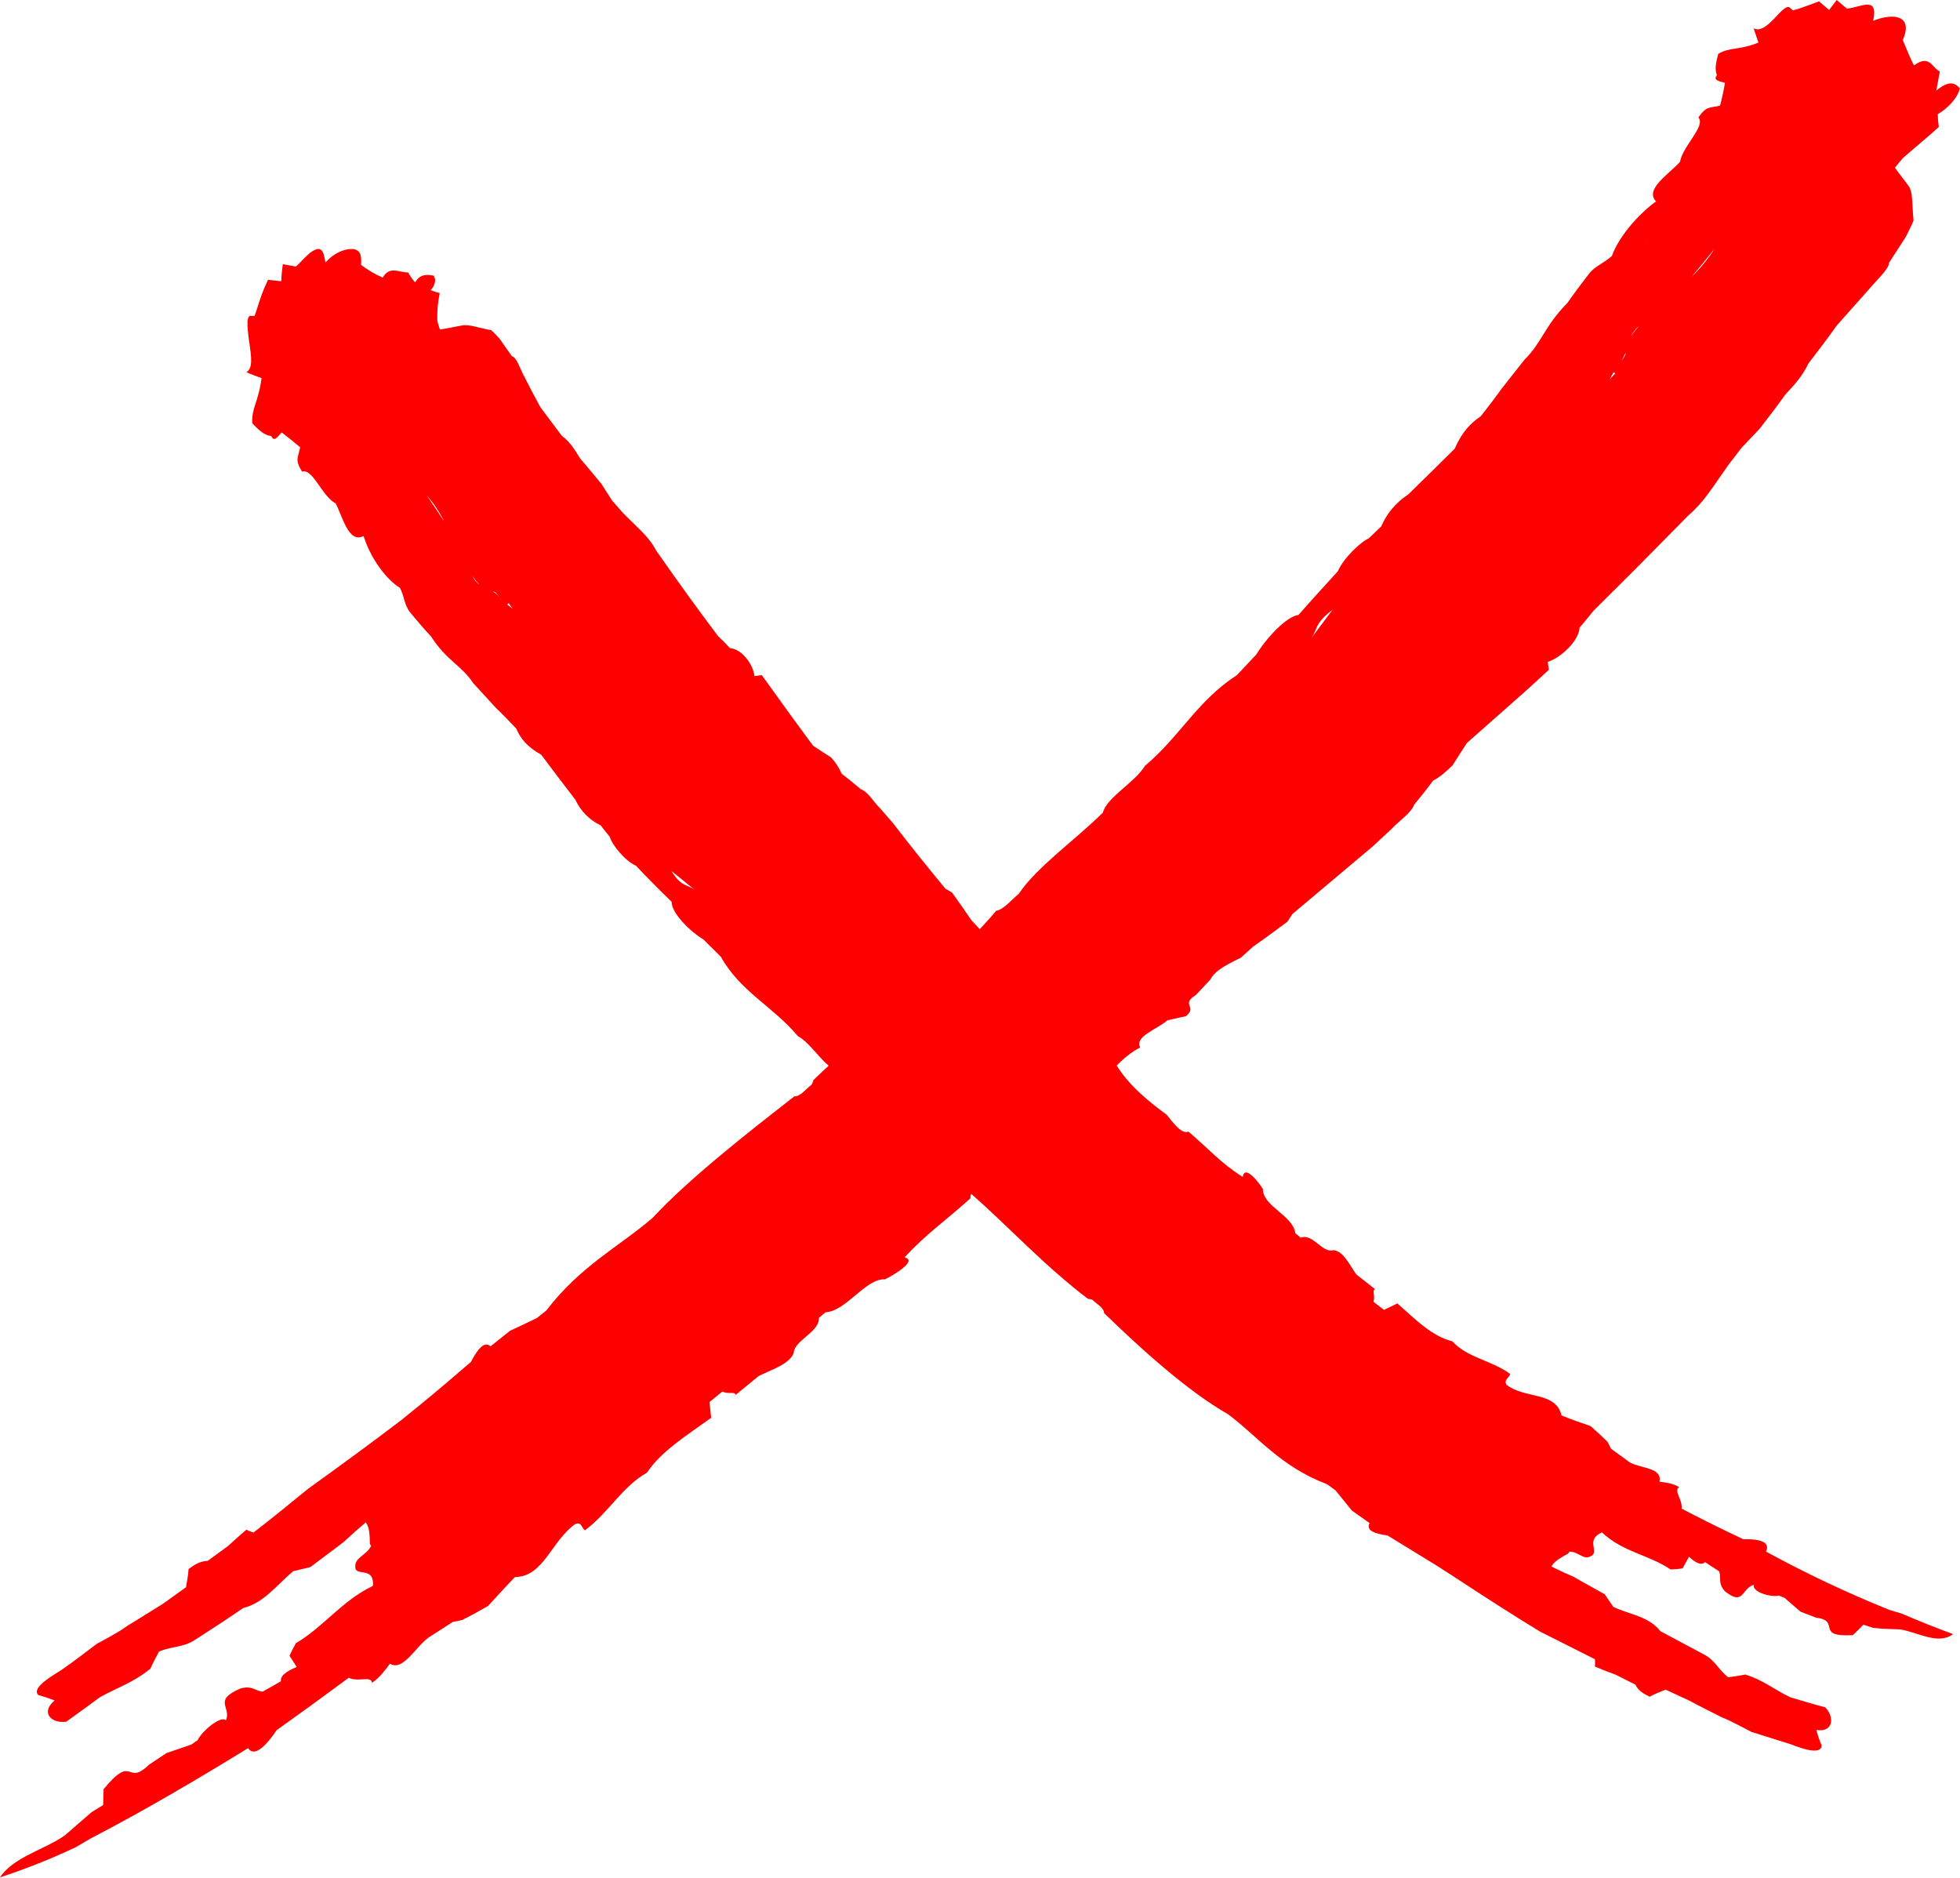
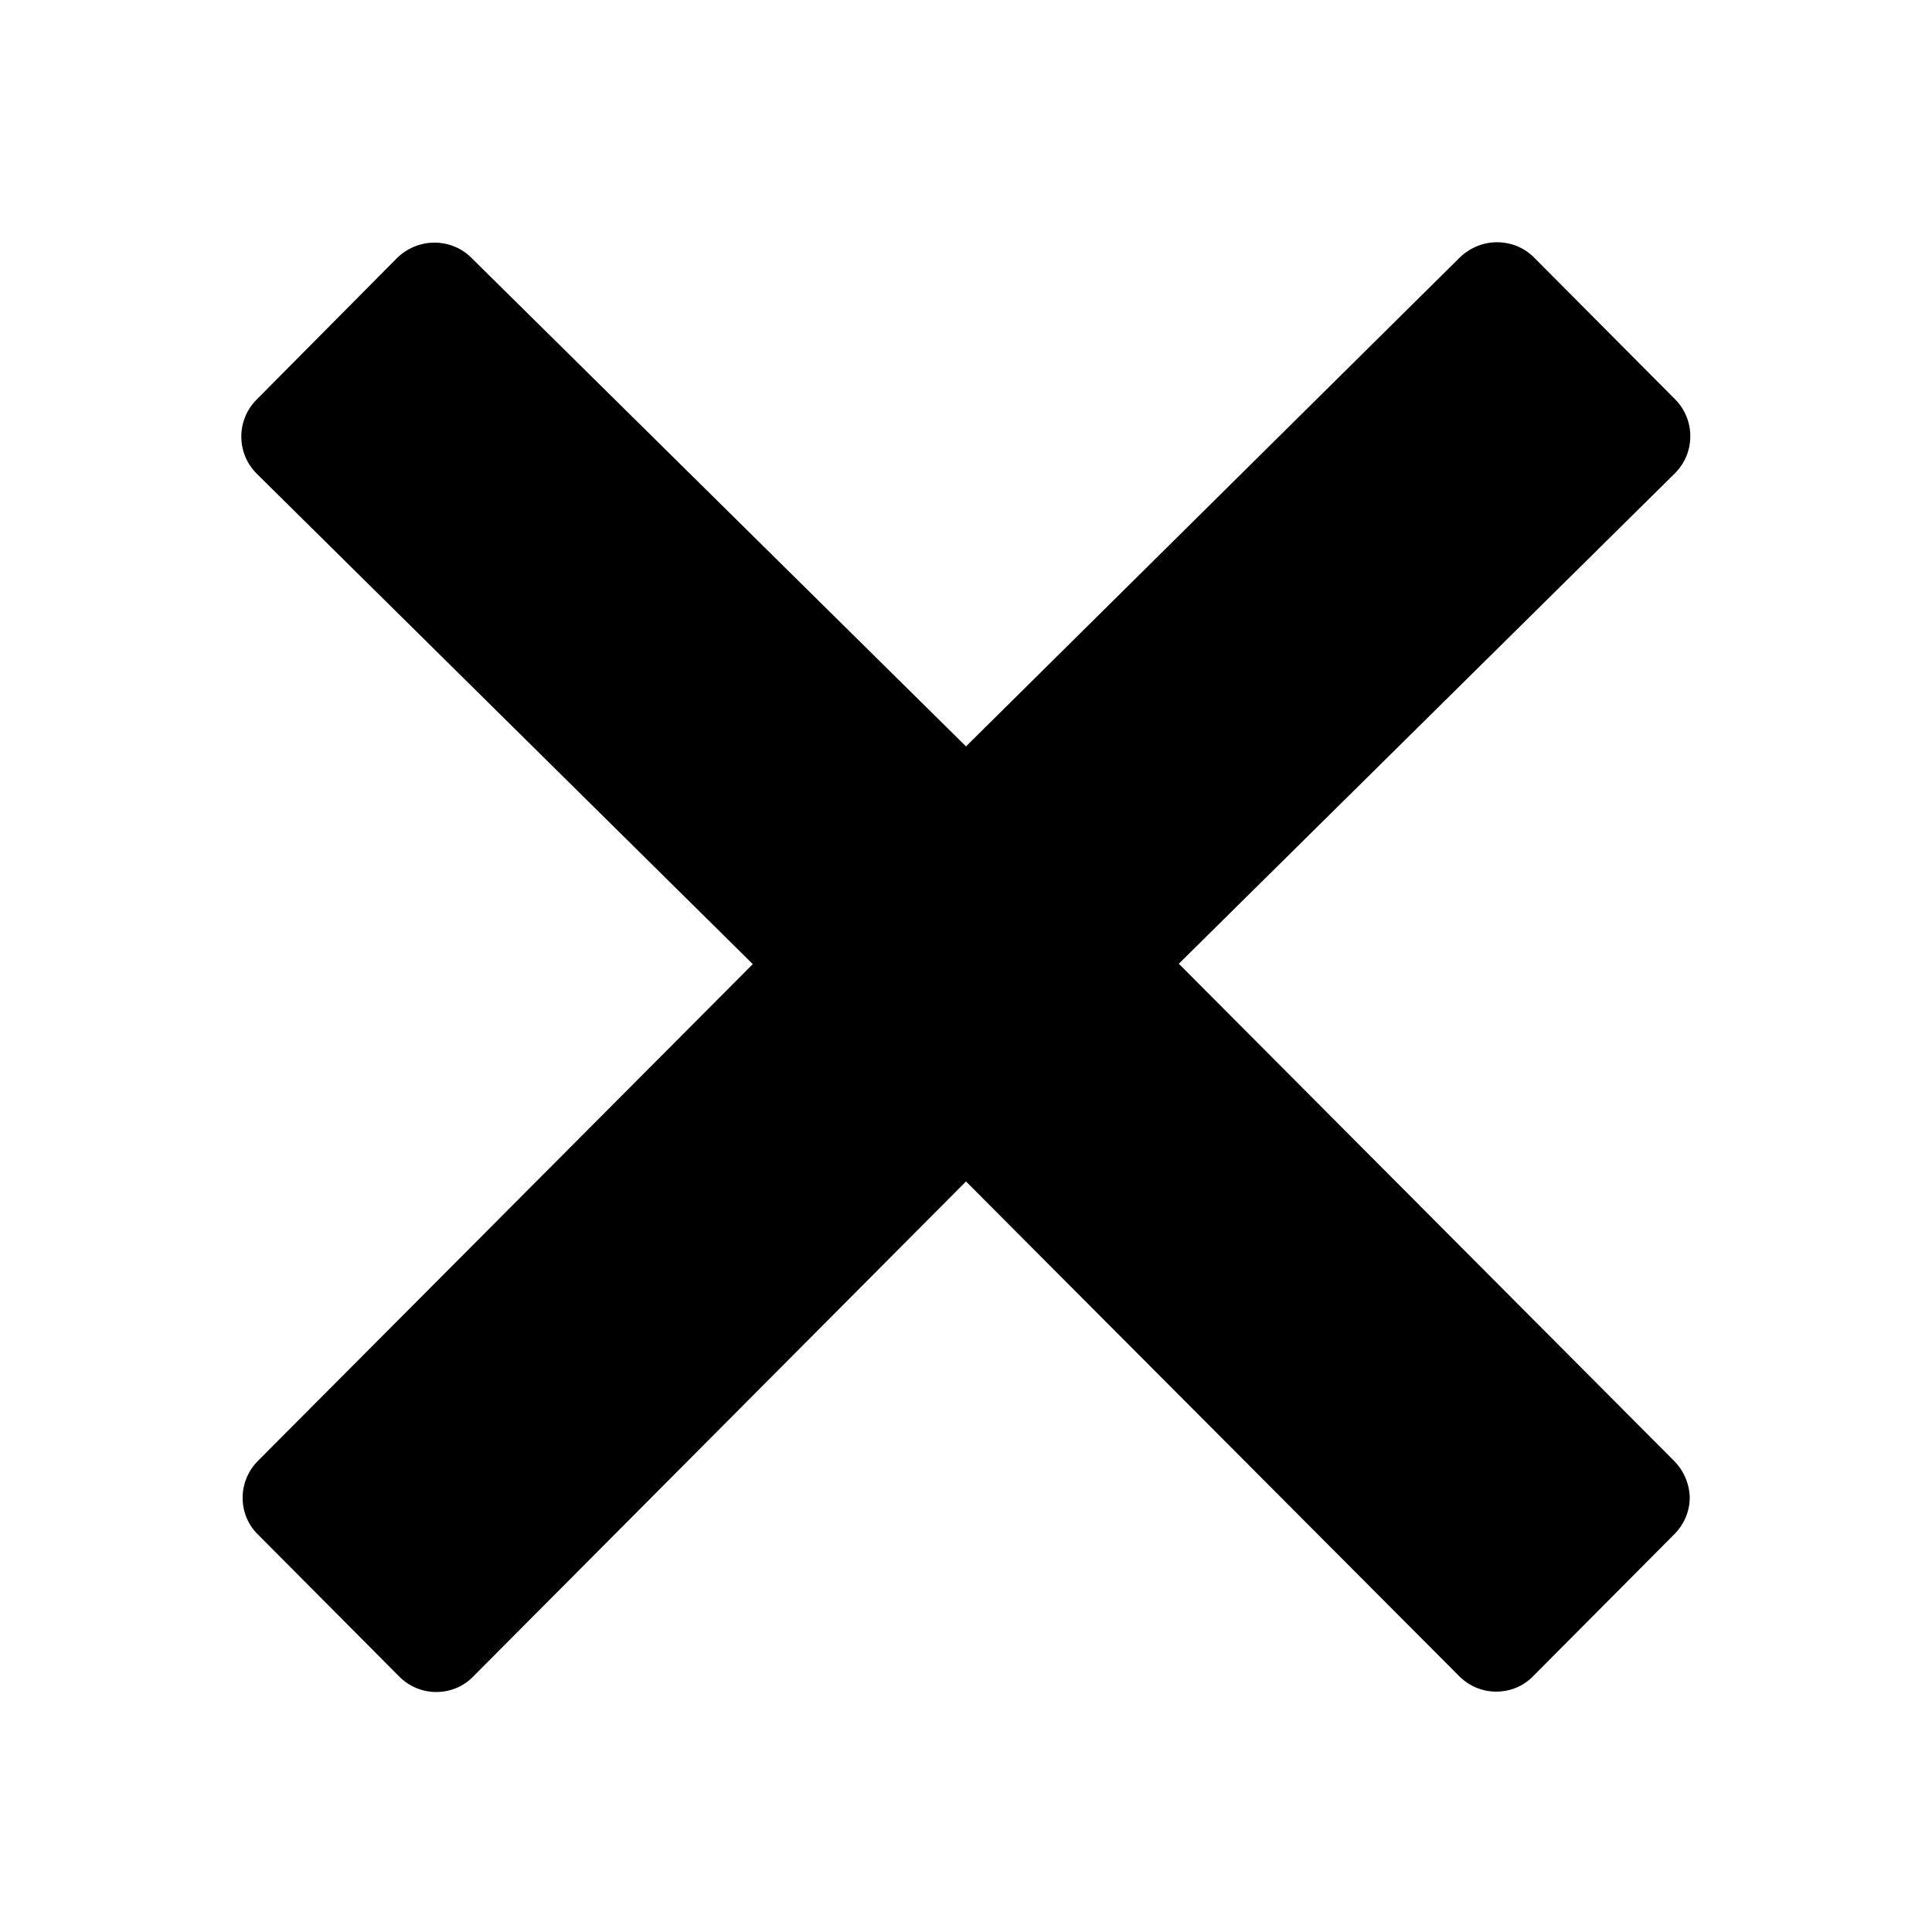
- <svg xmlns="http://www.w3.org/2000/svg" id="Camada_1" data-name="Camada 1" viewBox="0 0 833 797.78">
-   <defs>
-     <style>.cls-1,.cls-2{fill:none;}.cls-2{stroke:#000;stroke-width:4px;}.cls-3{clip-path:url(#clip-path);}.cls-4b{fill:#fd0001;}</style>
-     <clipPath id="clip-path" transform="translate(-5 -9.56)">
-       <rect class="cls-1" x="5" y="9.39" width="833" height="797.9" />
-     </clipPath>
-   </defs>
-   <path class="cls-2" d="M466.68,435.58l-3-56.92" transform="translate(-5 -9.56)" />
-   <g class="cls-3">
-     <path class="cls-4b" d="M290.33,379.66c3.33,2.59,6.67,5.46,10,8.06C297,385.23,294.67,386.61,290.33,379.66ZM172.6,243.23h0l4.67,7.76C175.1,247.39,173.93,245.45,172.6,243.23ZM571.32,268.7l-9,12C565.12,276.67,563.71,274.42,571.32,268.7ZM706.39,110.19l-6.92,7.46,6.91-7.46Zm-4.88,37.94c-1.19,1.38-2.31,2.81-3.39,4.32A15,15,0,0,1,701.51,148.13Zm32.19-32.88a63.56,63.56,0,0,1-9.87,12C727.3,123.23,730.59,119.19,733.7,115.25Zm-42.23,53c-.88.86-1.61,1.69-2.36,2.52.57-1,1.12-2.06,1.68-3.09A1.21,1.21,0,0,0,691.47,168.21Zm1.14-3.91c0-.05.06-.11.08-.16a10.67,10.67,0,0,0,3.1-4.58C696.13,160.81,694.21,162.61,692.61,164.3ZM221.23,265.87c.55.89,1.12,1.65,1.69,2.41l-2.39-1.88A1.53,1.53,0,0,0,221.23,265.87ZM218,264.41l-.13-.11a7.82,7.82,0,0,0-3.32-3.33C215.76,260.84,216.88,262.78,218,264.41Zm-31.54-44.27a52.59,52.59,0,0,1,7.32,11C191.33,227.37,188.83,223.69,186.43,220.14ZM208.73,258a10.7,10.7,0,0,1-3-3.67A41.78,41.78,0,0,0,208.73,258ZM808,693.66a498.74,498.74,0,0,1-52.45-24.79c2.28-4.72-4.38-5.37-9.62-5.24-8.9-4.16-17.47-8.43-26.23-13,.37-4.2-3.47-7.33-1.09-9.16-2.69-1.68-5.56-1.88-8.34-2.31,1.32-6.15-8.43-5.58-12.87-8.36-2.56-2-5.2-3.71-7.74-5.67a26.7,26.7,0,0,0-1.54-3c-2.31-2.27-4.72-4.43-7.11-6.58-4.24-1.44-8.22-2.84-12.36-4.52-2.41-10.29-15.38-6.91-23.34-13-1.37-2.11,1.11-3,1.55-4.61-8.2-6-18-6.71-24.66-13.93-8.47-2-15.6-9.21-23.31-16.07l-5.69,2.75-4.47-3.44c.81-2.82-.69-4.71.65-5.4l-7.91-6.2c-2.72-3.65-5.4-10-9.81-10.34-4.77,1.42-8.58-7.25-13.86-5.3l-2.29-1.91c-1.07-7.67-13.77-11.34-13.78-18.77-1.27-2.12-7.7-10.82-8.58-5.13-9.46-6-14.21-11.76-23.07-19.27-2.92,1.29-6.6-3.91-9.23-7.16-6.71-4.93-15.67-11.9-21.25-20.9,3.11-3.23,7.08-6.36,10-7.68-2.69-4.63,7.48-7.9,11.66-11.62,2.5-.42,5.19-1.23,7.69-1.64,5.25-4.16-2.42-4.88,4.25-9,2.06-2.19,4.13-4.38,6.17-6.57,1.48-2.9,4.38-5.23,13-9.33l5.24-4.74c4.93-3.4,9.69-6.95,14.48-10.51.86-1.31,1.56-2.22,2.13-3.26q17.13-14.4,34.2-28.78l7.93-7.36c3.3-3.61,8.15-6.53,9.74-10.44,2.63-3.26,5.52-6.77,8-10.17,3.08-1.57,5.8-4.13,8.24-6.45,2.08-3.31,4.16-6.61,6.11-9.54l14.81-13.08c6.73-5.92,13.45-11.85,20-18-.11-1.25-.35-2.1-.45-3.37,5.81-1.83,13.31-9.18,13.53-14.59,2-2.24,3.89-4.64,5.78-7l17.8-17.7,22.7-23c6.56-5.61,10.11-11.75,17-21.46l5.58-7.24c2.59-2.73,4.94-5.19,7.53-7.93,3.74-4.8,7.47-9.62,11-14.62,3.61-3.86,7.44-8,9.81-13.18,4.18-5.45,8.11-10.62,12.12-16.25l13.35-15c3.13-3.84,8.83-8.92,8.82-11.58,2.31-3.59,4.84-7.49,7.16-11.08,1.06-2.16,2.36-4.61,3.27-6.9-.37-3.5-.37-7.15-.75-10.64a14.08,14.08,0,0,0-.93-3.46c-1.95-2.84-4.27-5.52-6.23-8.36l3.36-4.08c5.14-4.49,10.19-8.6,15.29-13.22a38.07,38.07,0,0,1-.44-5.45c3.5-2,8.35-6.36,9.38-11-2-2.19-4.31-3.63-10,.95.47-2.57,1-5.56,1.51-8.13-3.34-1.37-4.31-7.51-11-2.5-1.78-3.46-3.17-7.08-4.76-10.8,4.62-10.49-3.93-11.69-12.58-8.18,2.39-11.09-5.56-5.52-11.19-5.2l-4.32-3.64-3.2,4.22c-1.34-1.13-2.82-2.4-4.3-3.66-2.69.94-7.38,2.9-11.09,3.84l-1.47-1.28c-3-1.75-9.68,12-15.26,8.86l2.06,6.1c-8.3,3.38-12,1.81-17.09,4.8-.87,3.48-1.62,6.16-.55,9.11-1.82,2.15,1.16,2.54,3.41,3.2A89.14,89.14,0,0,1,736,54.46c-4.53,1.1-5.64,0-9.2,5,3.29,3.68-6.61,12-7.8,18.87-4.55,5.11-15.22,11.67-10.17,16.8-8.54,6.22-16.21,15.9-18.76,23.18-3.51,3.15-6.68,4-9.54,7.3-3.34,4.36-6.44,8.46-9.41,12.71-9.7,9.79-10.72,16.71-18.24,24.11l-9.81,12.46c-2.81,3.94-5.76,7.75-8.72,11.53-4.26,2.89-7.88,6.49-11.12,13.82L613.36,210l-9.91,9.71A30.52,30.52,0,0,0,592,233.26l-5.27,5.07c-3.52,1.5-10.9,8.6-13.09,13.9-5.7,6.28-11.19,12.25-16.79,18.64-5.2.64-13.9,10.14-17.89,16.79l-8.35,8.86c-16.45,10.49-24.36,26.22-39,38.46-4.21,7-16.35,13.52-17.85,19.84-11.78,11.67-28.28,23.26-35.74,34.51-3.14,2.53-6.39,6.7-9.66,7.26-2.25,2.71-4.6,5.26-6.95,7.81-1.15-1.23-2.44-2.6-3.56-3.81-2.68-4-5.46-7.88-8.24-11.76-1.11-.63-1.86-1.17-2.75-1.57-7.59-9.18-15.07-18.42-22.29-27.87l-5.65-6.5c-2.84-2.68-4.82-6.79-8.12-8-2.58-2.12-5.33-4.48-8.05-6.5a24.63,24.63,0,0,0-4.57-7c-2.67-1.68-5.33-3.38-7.66-5-3.15-4.3-6.14-8.38-9.3-12.67l-12.47-17.29c-1.15.11-2,.32-3.11.44-.53-5.1-5.55-11.65-10.36-11.86-1.6-1.77-3.32-3.44-5.07-5.11-3.91-5.19-7.78-10.41-11.76-15.89-5-6.9-9.79-13.59-14.62-20.57-3.15-6-7.6-9.32-14.08-15.93l-4.65-5.31-4.53-7.06c-3-3.6-5.91-7.21-9-10.74-2.09-3.43-4.27-7.08-7.82-9.68-3.07-4.1-6-8-9.07-12.1-2.41-4.41-4.62-8.58-6.8-12.93-1.79-3.09-3.15-8.26-5.3-8.75-1.75-2.39-3.56-5-5.17-7.36-1.12-1.18-2.34-2.6-3.59-3.7-2.94-.51-5.7-1.31-8.62-1.91a16.51,16.51,0,0,0-3.17-.23c-3.3.56-6.72,1.37-10.06,1.85-.38-1.22-.7-2.19-1.08-3.4a47.32,47.32,0,0,1,1-12.1,24,24,0,0,1-3.83-1.24,6.94,6.94,0,0,0,1.68-3,3.53,3.53,0,0,0-.48-3.18c-2.74-.44-5.73-.83-7.81,2.92a23.81,23.81,0,0,1-3-4.27c-1.8.1-3.61-.61-5.43-.79s-3.79.18-5.35,3a44,44,0,0,1-9.23-5.42c.18-2.4,0-4-.54-5.07a3.8,3.8,0,0,0-3.34-1.66c-3.05-.13-7.85,1.71-11.23,5.77-.5-2.91-.93-4.52-1.71-5.26s-1.86-.64-3.1,0c-2.56,1.21-5.32,4.77-7.76,6.93l-5.56-1a67.77,67.77,0,0,0-.67,7.26l-5.62-.63c-.83,1.7-1.91,4.21-2.9,6.93s-1.94,6.11-2.81,8.42l-2,0c-.84.27-1.09,2-1,4.29a74.68,74.68,0,0,0,.87,7.75c.76,5.43,1.44,10.35-1.36,11.86,2.08,1,4.37,1.71,6.44,2.53-1.24,10.08-4.35,12.68-3.92,19.23,2.78,2.83,4.91,5,8.07,5.4,1.17,2.76,2.82.18,4.41-1.57,2.8,2.15,5.09,4,7.86,6.35-.89,4.51-2.35,5.18.79,10.34,4.61-1.53,8.38,10.38,14.31,13.52,3,5.67,5.45,17.12,11.86,13.82,2.84,9.29,9.51,18.38,15.47,22.07,1.9,3.76,1.75,6.84,4,10,3.12,3.81,6.09,7.3,9.24,10.66,6.59,10.3,12.79,12.1,17.89,19.8l9.37,10.25c3.06,2.93,6,6,8.87,9,1.8,4.13,4.44,7.72,10.63,11.14,2.29,3,4.76,6.32,7.23,9.61l7.3,9.53a22.54,22.54,0,0,0,10.75,10.91c1.38,1.73,2.56,3.21,3.92,4.94.86,3.26,6.41,10.15,11.06,12.18,5,5.26,9.91,10.26,15.17,15.33-.05,4.79,7.81,12.63,13.6,16.07,2.41,2.51,5,4.88,7.39,7.38,8.21,14.77,22.27,21.15,32.67,33.66,4.66,2.49,8.85,9.08,13.1,12.56-2.16,2-4.33,4-6.48,6.09a8.81,8.81,0,0,1-.81,2c-2.36,1.76-4.84,5.14-7.3,4.92-18.77,14.68-44.51,34.66-60.23,51.64-14.5,12.45-30.5,20.25-45.18,39.35l-4,3.21c-4,2-7.72,3.69-11.42,5.42l-8.31,6.62c-2.6-2.4-5.46,1.12-8.31,6.61-6.95,6-14.21,12.22-21.3,18L175.55,613c-13.1,10-26.37,19.66-39.68,29.24-7.64,6.26-15.31,12.49-23.11,18.52a11.89,11.89,0,0,1-3-1.2c-2.82,2.32-5.23,4.59-8,7.06l-8.52,6.22c-3.4.07-5.76,1.76-8.1,3.46-.13,2.49-.66,5-1.08,7.72L74.1,691.15c-4.94,3-9.78,6.17-14.74,9.11l-2.67,1.84c-3.37,2.08-7.13,4.18-10.6,6-5.15,3.93-10,7.64-15.29,11.29-5.76,3.5-12.21,7.75-9.53,10.43a72.36,72.36,0,0,1,6.94,2.3c-6.35,5.37-1,10,5,9,4.69-3.43,9.47-6.76,14.14-10.29,7.26-4.1,14.11-6.13,21.54-12.18,1.09-2.42,2.28-4.66,3.67-7.28,5.4-2.34,10.14-1.62,15.33-5,6.78-4.34,13.85-8.94,20.49-13.52,9-2.23,14.45-10.09,21.3-15.66l7.22-1.73,11.48-8.63c.88-.65,1.75-1.3,2.64-2,3-2.77,6.32-5.75,9.42-8.37.87,1.3,1.75,2.58,1.75,9.18l.55.8c-1.85,3.85-6.87,5-6.72,8.5-.6,5.1,8.21-.33,7.46,8.51-13.44,6.49-20.59,17.15-32.72,24.35-1,1.92-2,3.66-2.71,5.35,1.05,1.64,2,3.12,3.06,4.75-2.42,1.05-7.27,3.13-6.71,6.08-2.92,1.64-5.14,3-7.78,4.41-3.26-.28-4.41-2.82-9.6-1.28-11.65,5.16-3.6,7.56-6,13.54-2-2.42-10.31,4.6-12,8.34l-2.77,1.91-10.49,3.59-7.5,5c-9.77,9.41-6.38-5.23-19.21,10.31-.12,2.14-.16,4.46-.21,6.78l-4.89,3-11.44,9.92c-8.53,6-21.71,9.11-27.54,17.81A275.94,275.94,0,0,0,37.17,794.5l6.48-3.79c23.21-12.07,45-24.94,66.81-38.33,2.77,4.48,8.46-2.13,12.1-7.61,10.41-7.42,20.42-14.7,30.65-22.27,3.95,1.93,9.6-1,9.9,2.13,3.41-2.31,5.48-5.3,7.63-8.13,5.44,3.47,10.93-7.2,16.4-11.11l10.37-6.67a34.8,34.8,0,0,0,4-.81c3.7-1.86,7.3-3.87,10.88-5.9,3.9-4.23,7.49-8.24,11.48-12.32,12.15-.09,15.34-15.17,25.6-22.53,2.9-1.07,2.66,1.85,4.15,2.67C264,652,269.27,641.4,280,635.3c5.93-9,16.68-15.67,27.24-23.27-.24-2.28-.47-4.4-.71-6.69l5.47-4.47c2.76,1.27,5.41-.15,5.63,1.43l9.78-8c5-2.6,13-4.91,14.93-9.8.17-5.43,11-8.87,10.68-14.93,1.15-1,2-1.66,2.86-2.38,8.86-.53,17-14.47,25.22-14,2.75-1.27,14.39-8,8.33-9.31,9.46-10.29,17.25-15.38,28-25.13a3,3,0,0,1,.39-1.86c16.32,14.38,30.9,30.41,49.57,44.6a7.54,7.54,0,0,1,1.84.34c1.75,1.81,5,3.4,5,5.69,14.61,14.23,35.36,33.17,52.72,43,13.07,9.88,22.48,22.37,42.1,29.74l3.56,2.61,6.95,8.59,7.52,5.29c-1.61,3.15,2.13,4.57,7.57,5.25l20.67,12.65,7.76,5c12,7.87,24.06,15.69,36.39,23.19l23.34,11.75a12,12,0,0,1,0,3.1c3,1.32,5.74,2.35,8.82,3.48l8.39,4.22c1.4,2.86,3.75,4,6.09,5.14,2.09-1.16,4.4-2,6.75-3l10,4.62c4.55,2.48,9.23,4.76,13.88,7.13l2.7,1.15c3.24,1.54,6.71,3.38,9.91,5.06l16.7,5.25c5.81,2.3,12.8,4.4,13.17.62a55.52,55.52,0,0,1-2.29-6.71c7.5,1.27,7.69-5.84,3.73-9.63-5-1.27-9.83-2.79-14.74-4.22-6.62-3.09-11.31-7.26-19.2-9.69-2.32.5-4.57.82-7.2,1.17-4.14-3.09-5.58-7.28-10.33-9.69l-18.52-9.89c-5-6.4-13.19-7.09-20-10.31L687,687l-10.6-5.9L674,679.68c-3.18-1.34-6.61-2.93-9.67-4.47.84-1.31,1.69-2.61,7.17-5.5.21-.32.33-.49.53-.81,3.69-.1,6,3.69,8.9,2,4.33-1.78-2.56-6.82,4.89-10.19,9,8.46,19.71,9.38,29.2,15.77,1.83-.17,3.54-.17,5.09-.48.92-1.7,1.77-3.24,2.71-4.94,1.57,1.44,4.77,4.3,6.86,2.3l6,3.94c.92,2.79-.64,5.12,2.4,8.43,8.14,6.53,7-1.3,12.34-2.75-1.11,2.95,7.25,5.49,10.6,4.57l2.45,1c2.34,2,4.4,3.91,6.78,5.87l6.65,2.55c10.65,1.24-.78,8.32,15.54,7.41,1.46-1.35,3-2.9,4.49-4.44l4.18,1.35c3.89.44,7.56.49,11.47.65,7.48,1.18,16.19,6.76,22.48,2-7.26-2.66-14.43-5.54-21.79-8.7L808,693.66" transform="translate(-5 -9.56)" />
-   </g>
+ <svg xmlns="http://www.w3.org/2000/svg" height="512px" id="Layer_1" style="enable-background:new 0 0 512 512;" version="1.1" viewBox="0 0 512 512" width="512px" xml:space="preserve">
+   <path d="M443.6,387.1L312.4,255.4l131.5-130c5.4-5.4,5.4-14.2,0-19.6l-37.4-37.6c-2.6-2.6-6.1-4-9.8-4c-3.7,0-7.2,1.5-9.8,4  L256,197.8L124.9,68.3c-2.6-2.6-6.1-4-9.8-4c-3.7,0-7.2,1.5-9.8,4L68,105.9c-5.4,5.4-5.4,14.2,0,19.6l131.5,130L68.4,387.1  c-2.6,2.6-4.1,6.1-4.1,9.8c0,3.7,1.4,7.2,4.1,9.8l37.4,37.6c2.7,2.7,6.2,4.1,9.8,4.1c3.5,0,7.1-1.3,9.8-4.1L256,313.1l130.7,131.1  c2.7,2.7,6.2,4.1,9.8,4.1c3.5,0,7.1-1.3,9.8-4.1l37.4-37.6c2.6-2.6,4.1-6.1,4.1-9.8C447.7,393.2,446.2,389.7,443.6,387.1z" />
</svg>
